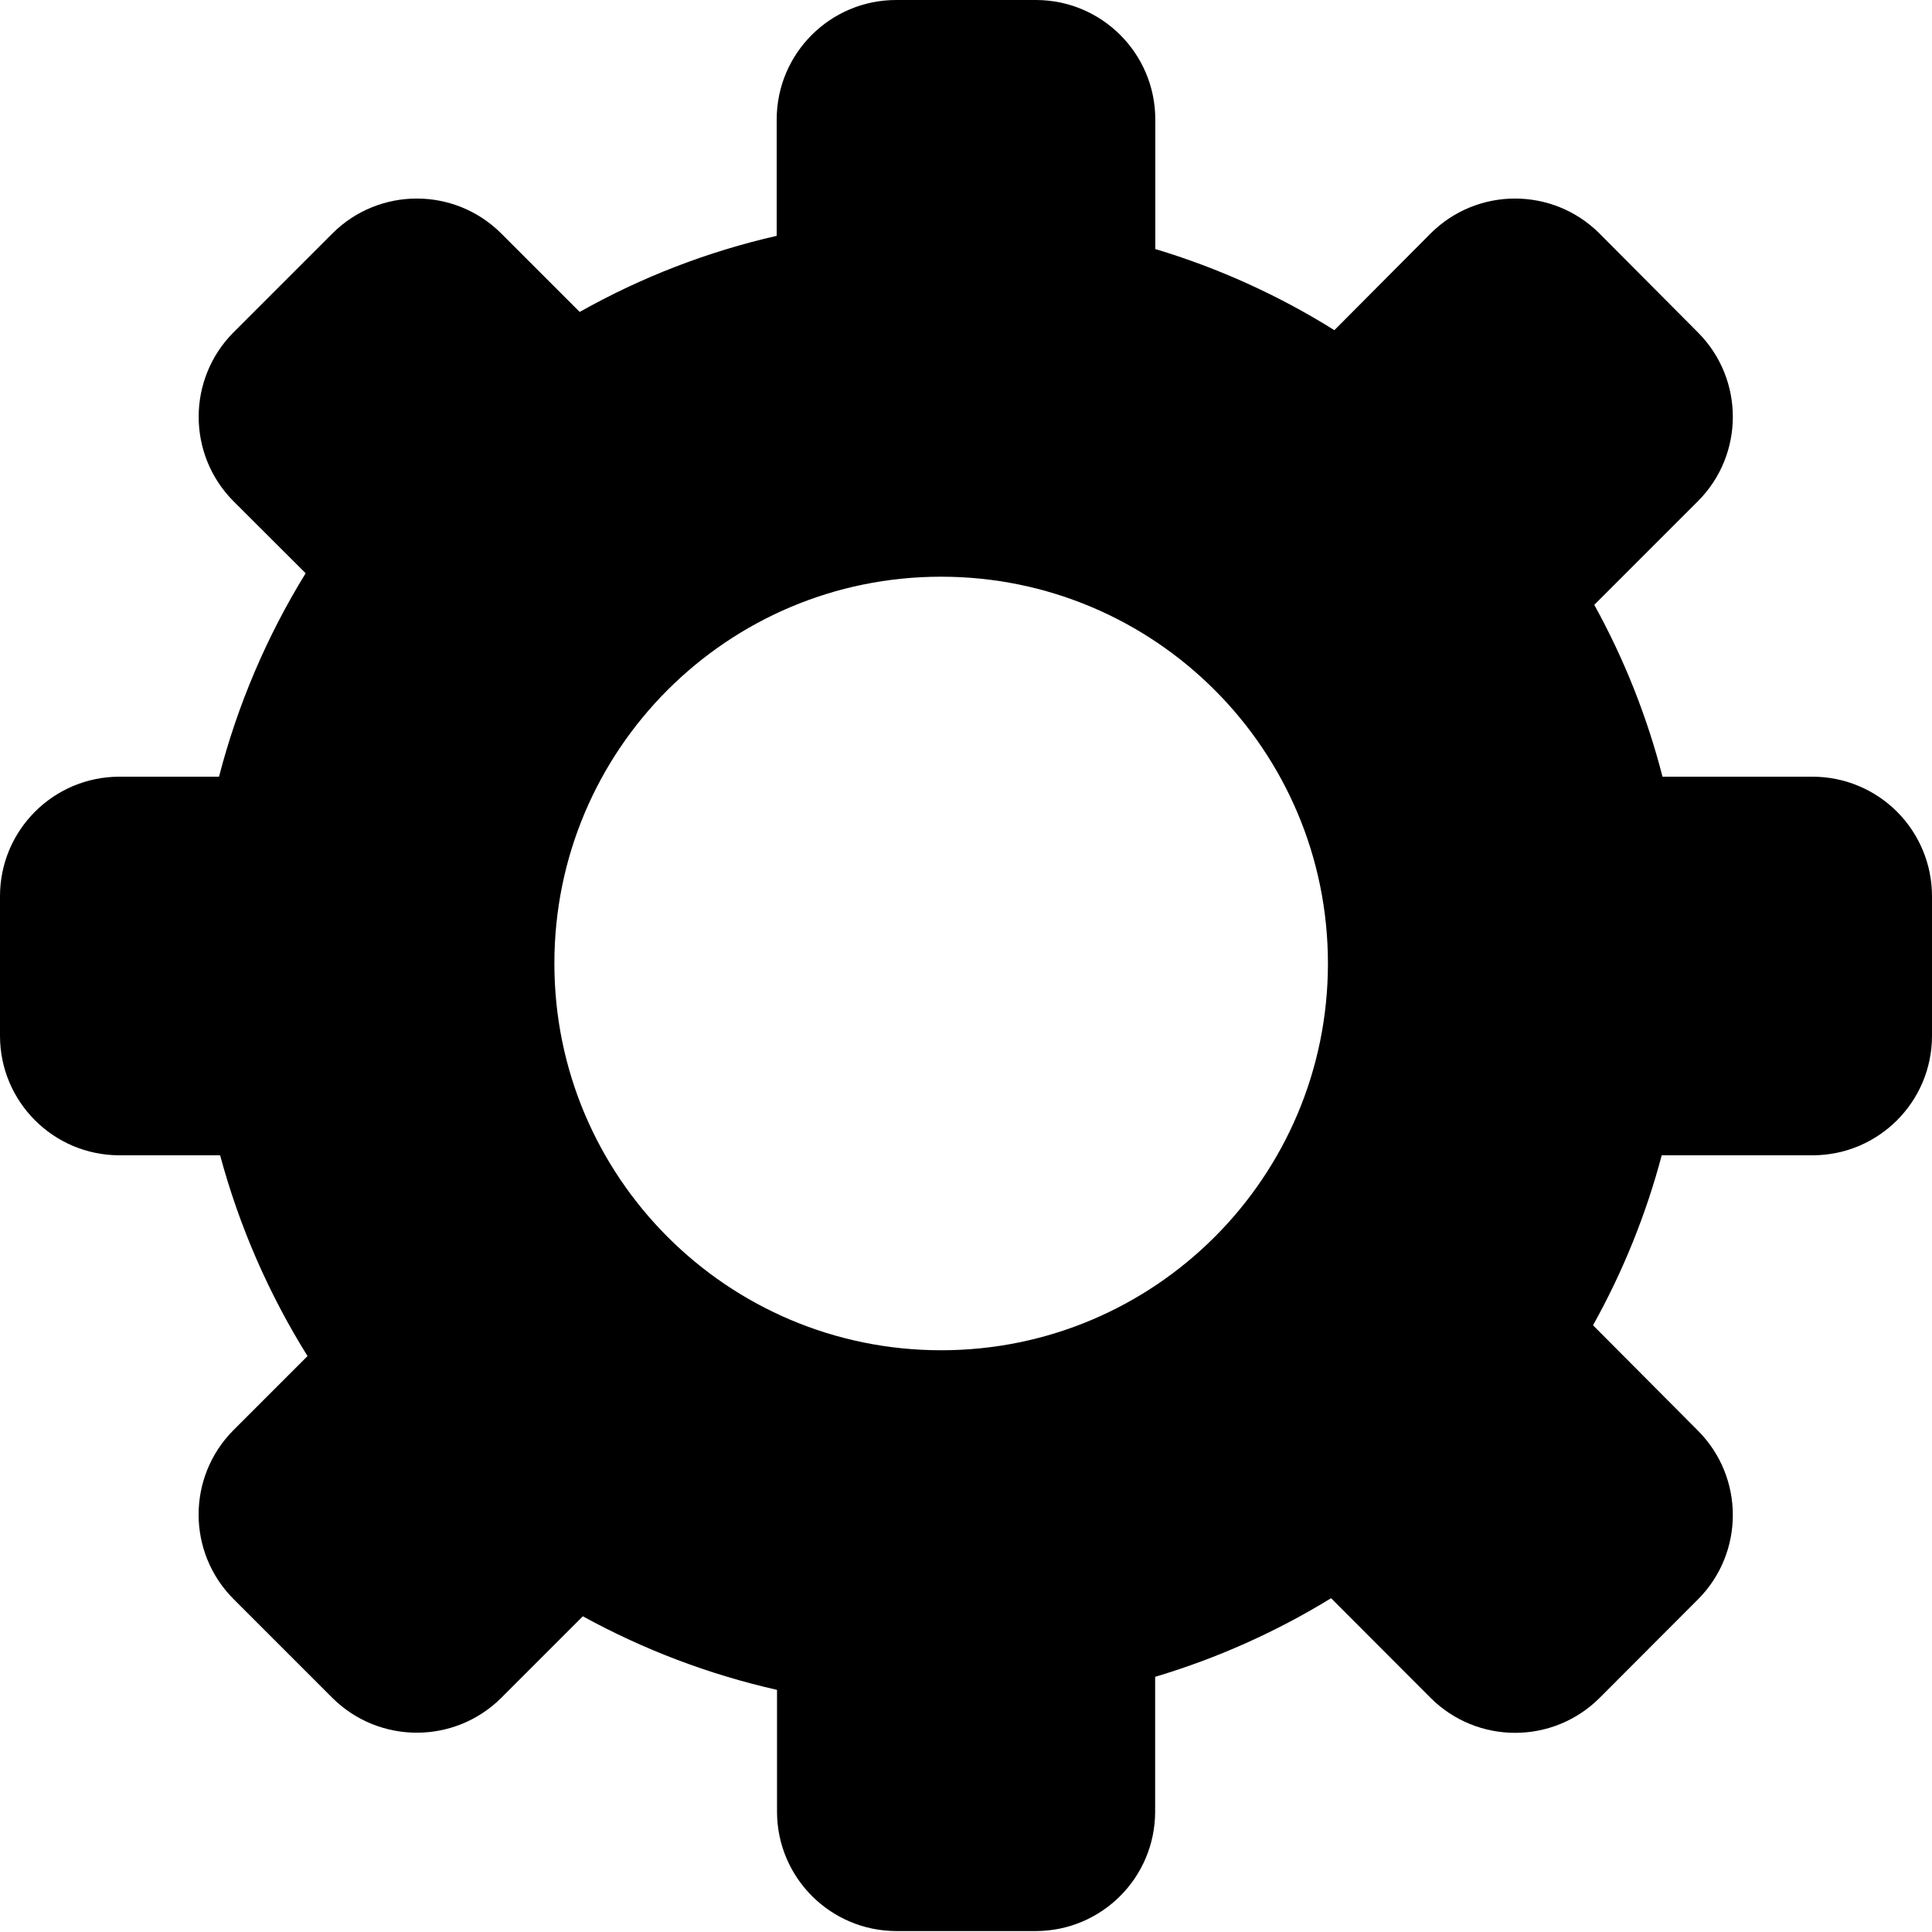
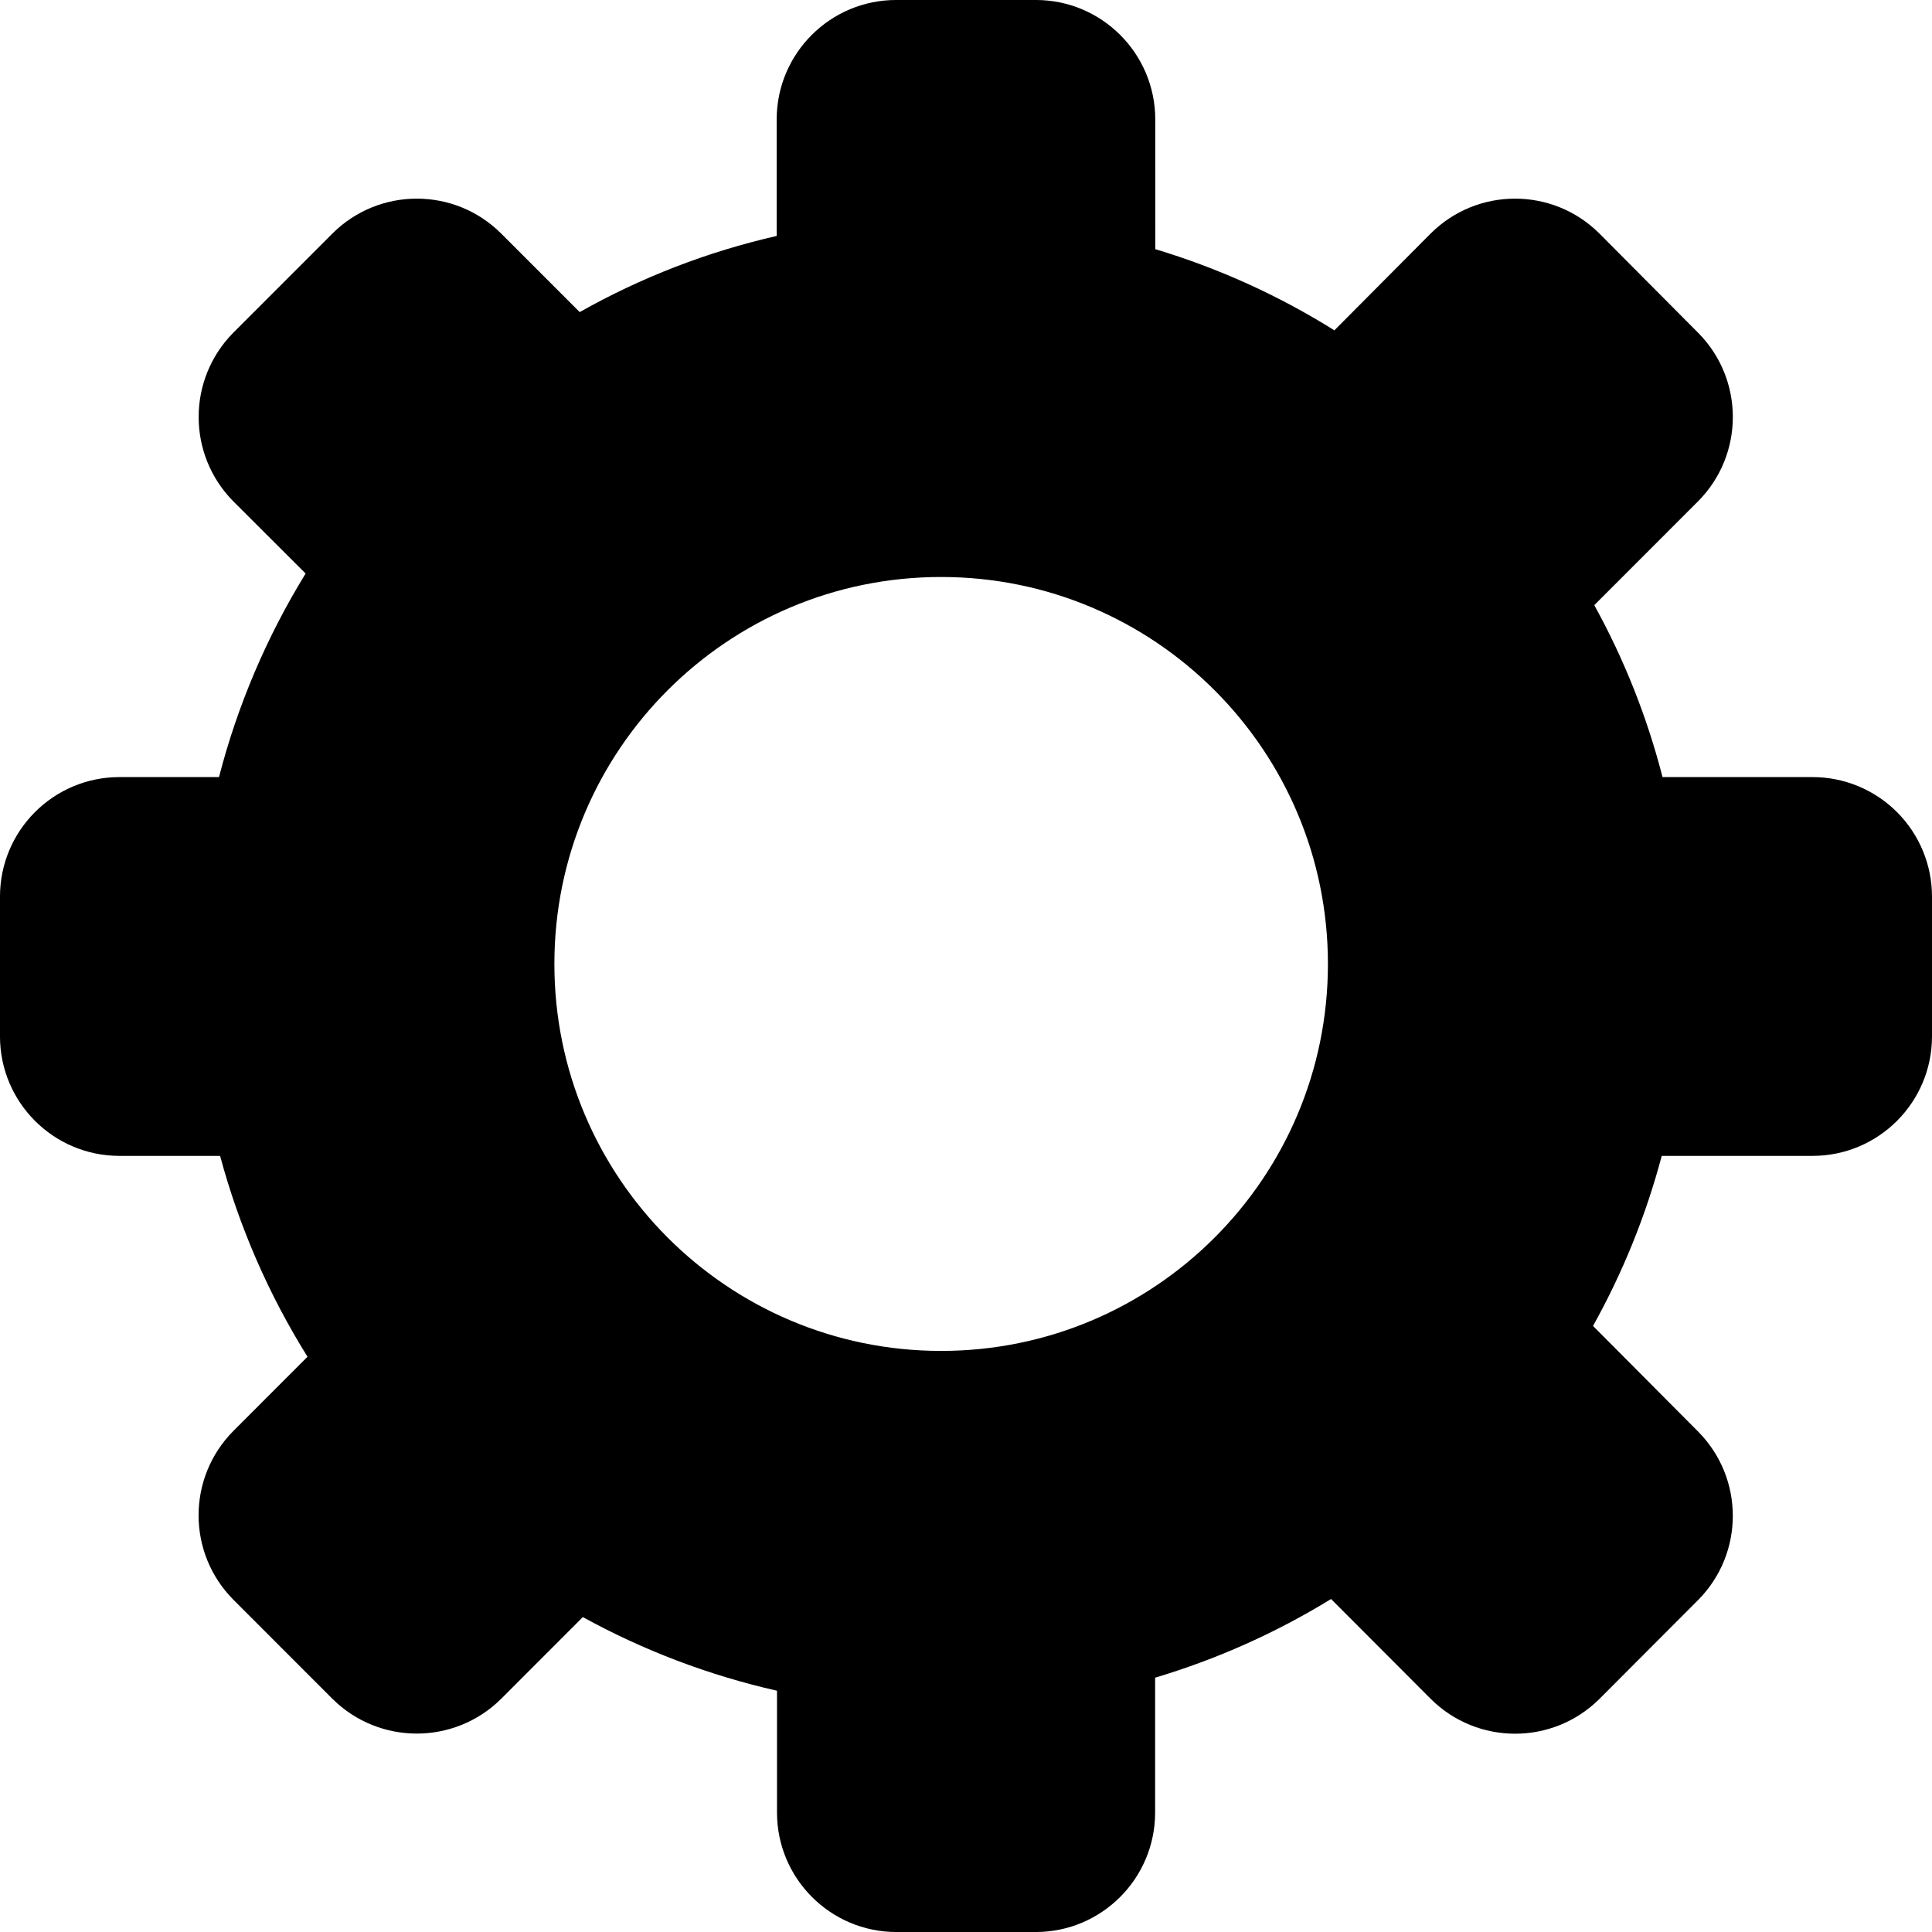
- <svg xmlns="http://www.w3.org/2000/svg" data-name="Layer 1" viewBox="0 0 122.88 122.88">
-   <path fill="currentColor" d="M73.48 15.84A46.87 46.87 0 0 1 84.87 21L91 14.84a7.6 7.6 0 0 1 10.72 0l6.28 6.31a7.6 7.6 0 0 1 0 10.72l-6.6 6.6a46.6 46.6 0 0 1 4.34 10.93h9.52a7.6 7.6 0 0 1 7.62 7.6v8.9a7.6 7.6 0 0 1-7.58 7.58h-9.61a46.83 46.83 0 0 1-4.37 10.81L108 91a7.6 7.6 0 0 1 0 10.72l-6.27 6.28A7.61 7.61 0 0 1 91 108l-6.34-6.35a47.22 47.22 0 0 1-11.19 5v8.59a7.6 7.6 0 0 1-7.58 7.58H57a7.6 7.6 0 0 1-7.58-7.58v-7.76a47.39 47.39 0 0 1-12.35-4.68l-5.2 5.2a7.62 7.62 0 0 1-10.72 0l-6.31-6.31a7.61 7.61 0 0 1 0-10.72l4.72-4.72A47.38 47.38 0 0 1 14 73.48H7.58A7.6 7.6 0 0 1 0 65.9V57a7.6 7.6 0 0 1 7.58-7.6h6.35a47.2 47.2 0 0 1 5.51-12.94l-4.6-4.59a7.62 7.62 0 0 1 0-10.72l6.31-6.31a7.6 7.6 0 0 1 10.72 0l5 5A46.6 46.6 0 0 1 49.4 15V7.58A7.6 7.6 0 0 1 57 0h8.9a7.6 7.6 0 0 1 7.58 7.58zM59.86 36.68a24.6 24.6 0 1 1-24.6 24.59 24.59 24.59 0 0 1 24.6-24.59" style="fill-rule:evenodd" />
+ <svg xmlns="http://www.w3.org/2000/svg" width="120" height="120" clip-rule="evenodd" version="1.1" viewBox="0 0 120 120">
+   <path d="m71.758 15.476a45.771 45.794 0 0 1 11.123 5.042l5.986-6.019a7.422 7.426 0 0 1 10.469 0l6.133 6.165a7.422 7.426 0 0 1 0 10.474l-6.445 6.449a45.508 45.53 0 0 1 4.238 10.679h9.297a7.422 7.426 0 0 1 7.441 7.426v8.696a7.422 7.426 0 0 1-7.402 7.406h-9.385a45.732 45.755 0 0 1-4.268 10.562l6.523 6.556a7.422 7.426 0 0 1 0 10.474l-6.123 6.136a7.432 7.435 0 0 1-10.479 0l-6.191-6.204a46.113 46.136 0 0 1-10.928 4.885v8.393a7.422 7.426 0 0 1-7.402 7.406h-8.682a7.422 7.426 0 0 1-7.402-7.406v-7.582a46.279 46.302 0 0 1-12.061-4.573l-5.078 5.081a7.441 7.445 0 0 1-10.469 0l-6.162-6.165a7.432 7.435 0 0 1 0-10.474l4.609-4.612a46.27 46.292 0 0 1-5.43-12.477h-6.269a7.422 7.426 0 0 1-7.402-7.406v-8.696a7.422 7.426 0 0 1 7.402-7.426h6.201a46.094 46.116 0 0 1 5.381-12.643l-4.492-4.485a7.441 7.445 0 0 1 0-10.474l6.162-6.165a7.422 7.426 0 0 1 10.469 0l4.883 4.885a45.508 45.53 0 0 1 12.236-4.729v-7.25a7.422 7.426 0 0 1 7.422-7.406h8.691a7.422 7.426 0 0 1 7.402 7.406zm-13.301 20.362a24.023 24.035 0 1 1-24.023 24.025 24.014 24.025 0 0 1 24.023-24.025" fill="currentColor" fill-rule="evenodd" stroke-width=".977" />
</svg>
